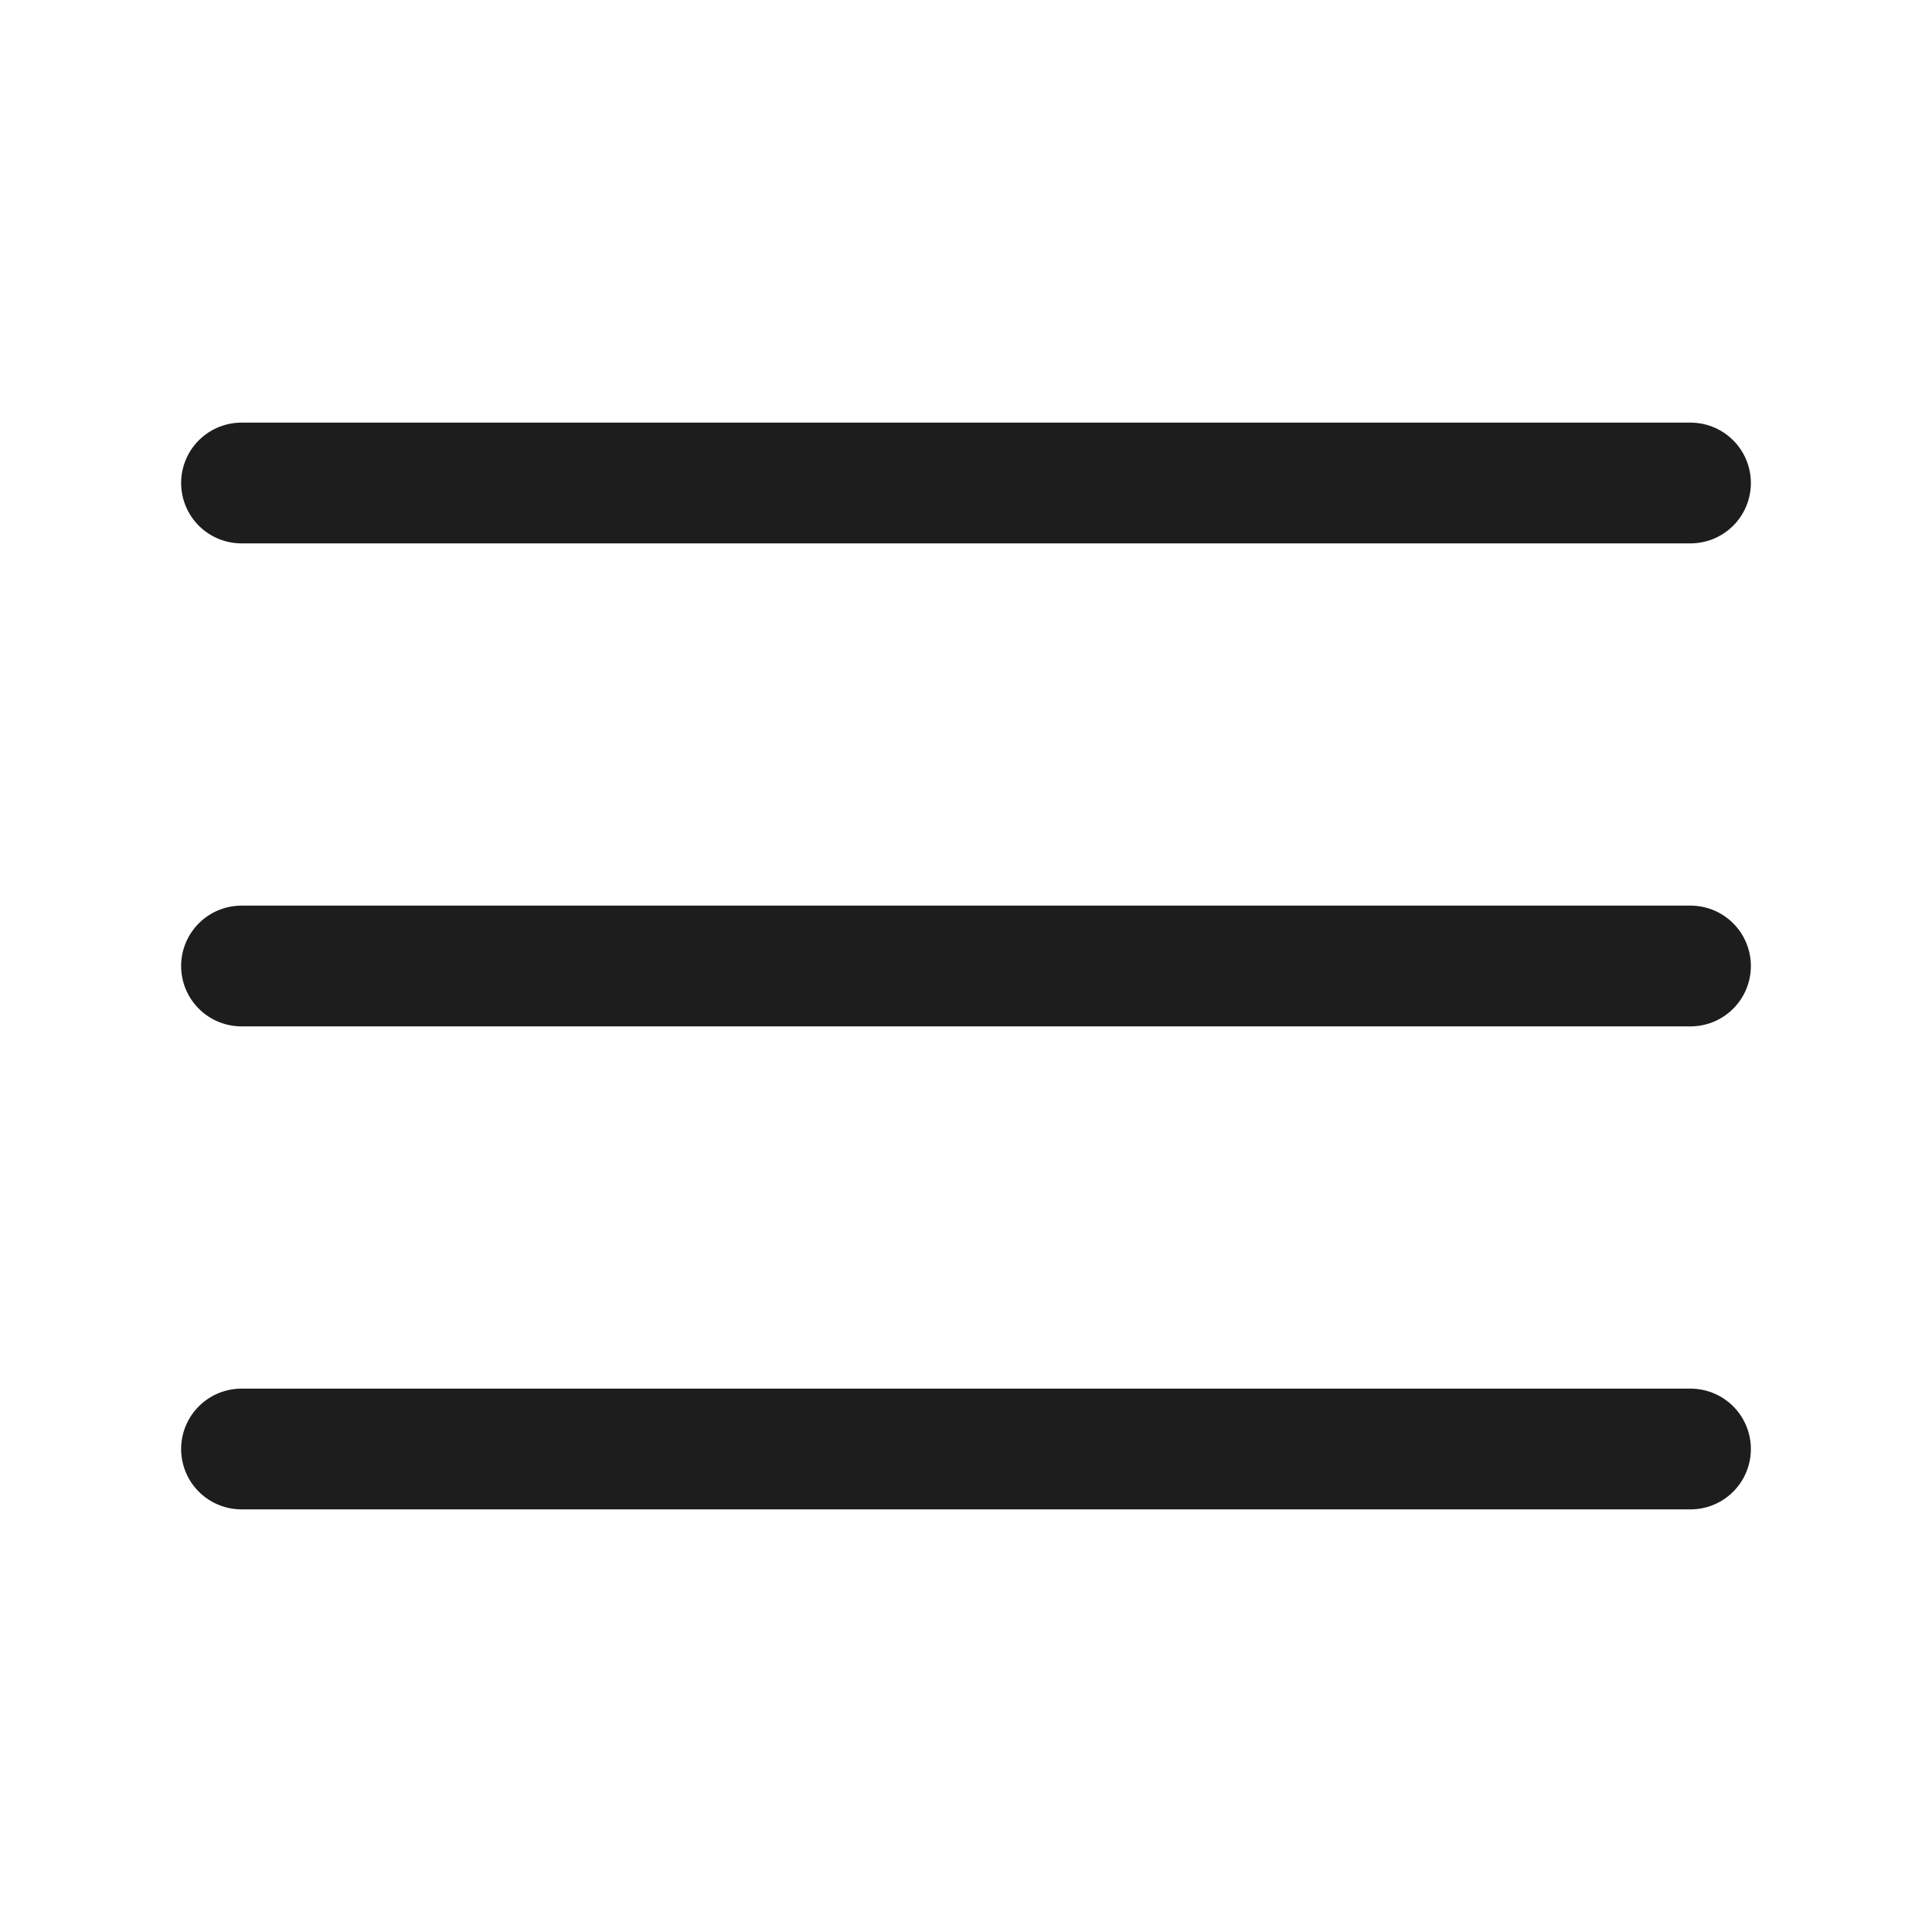
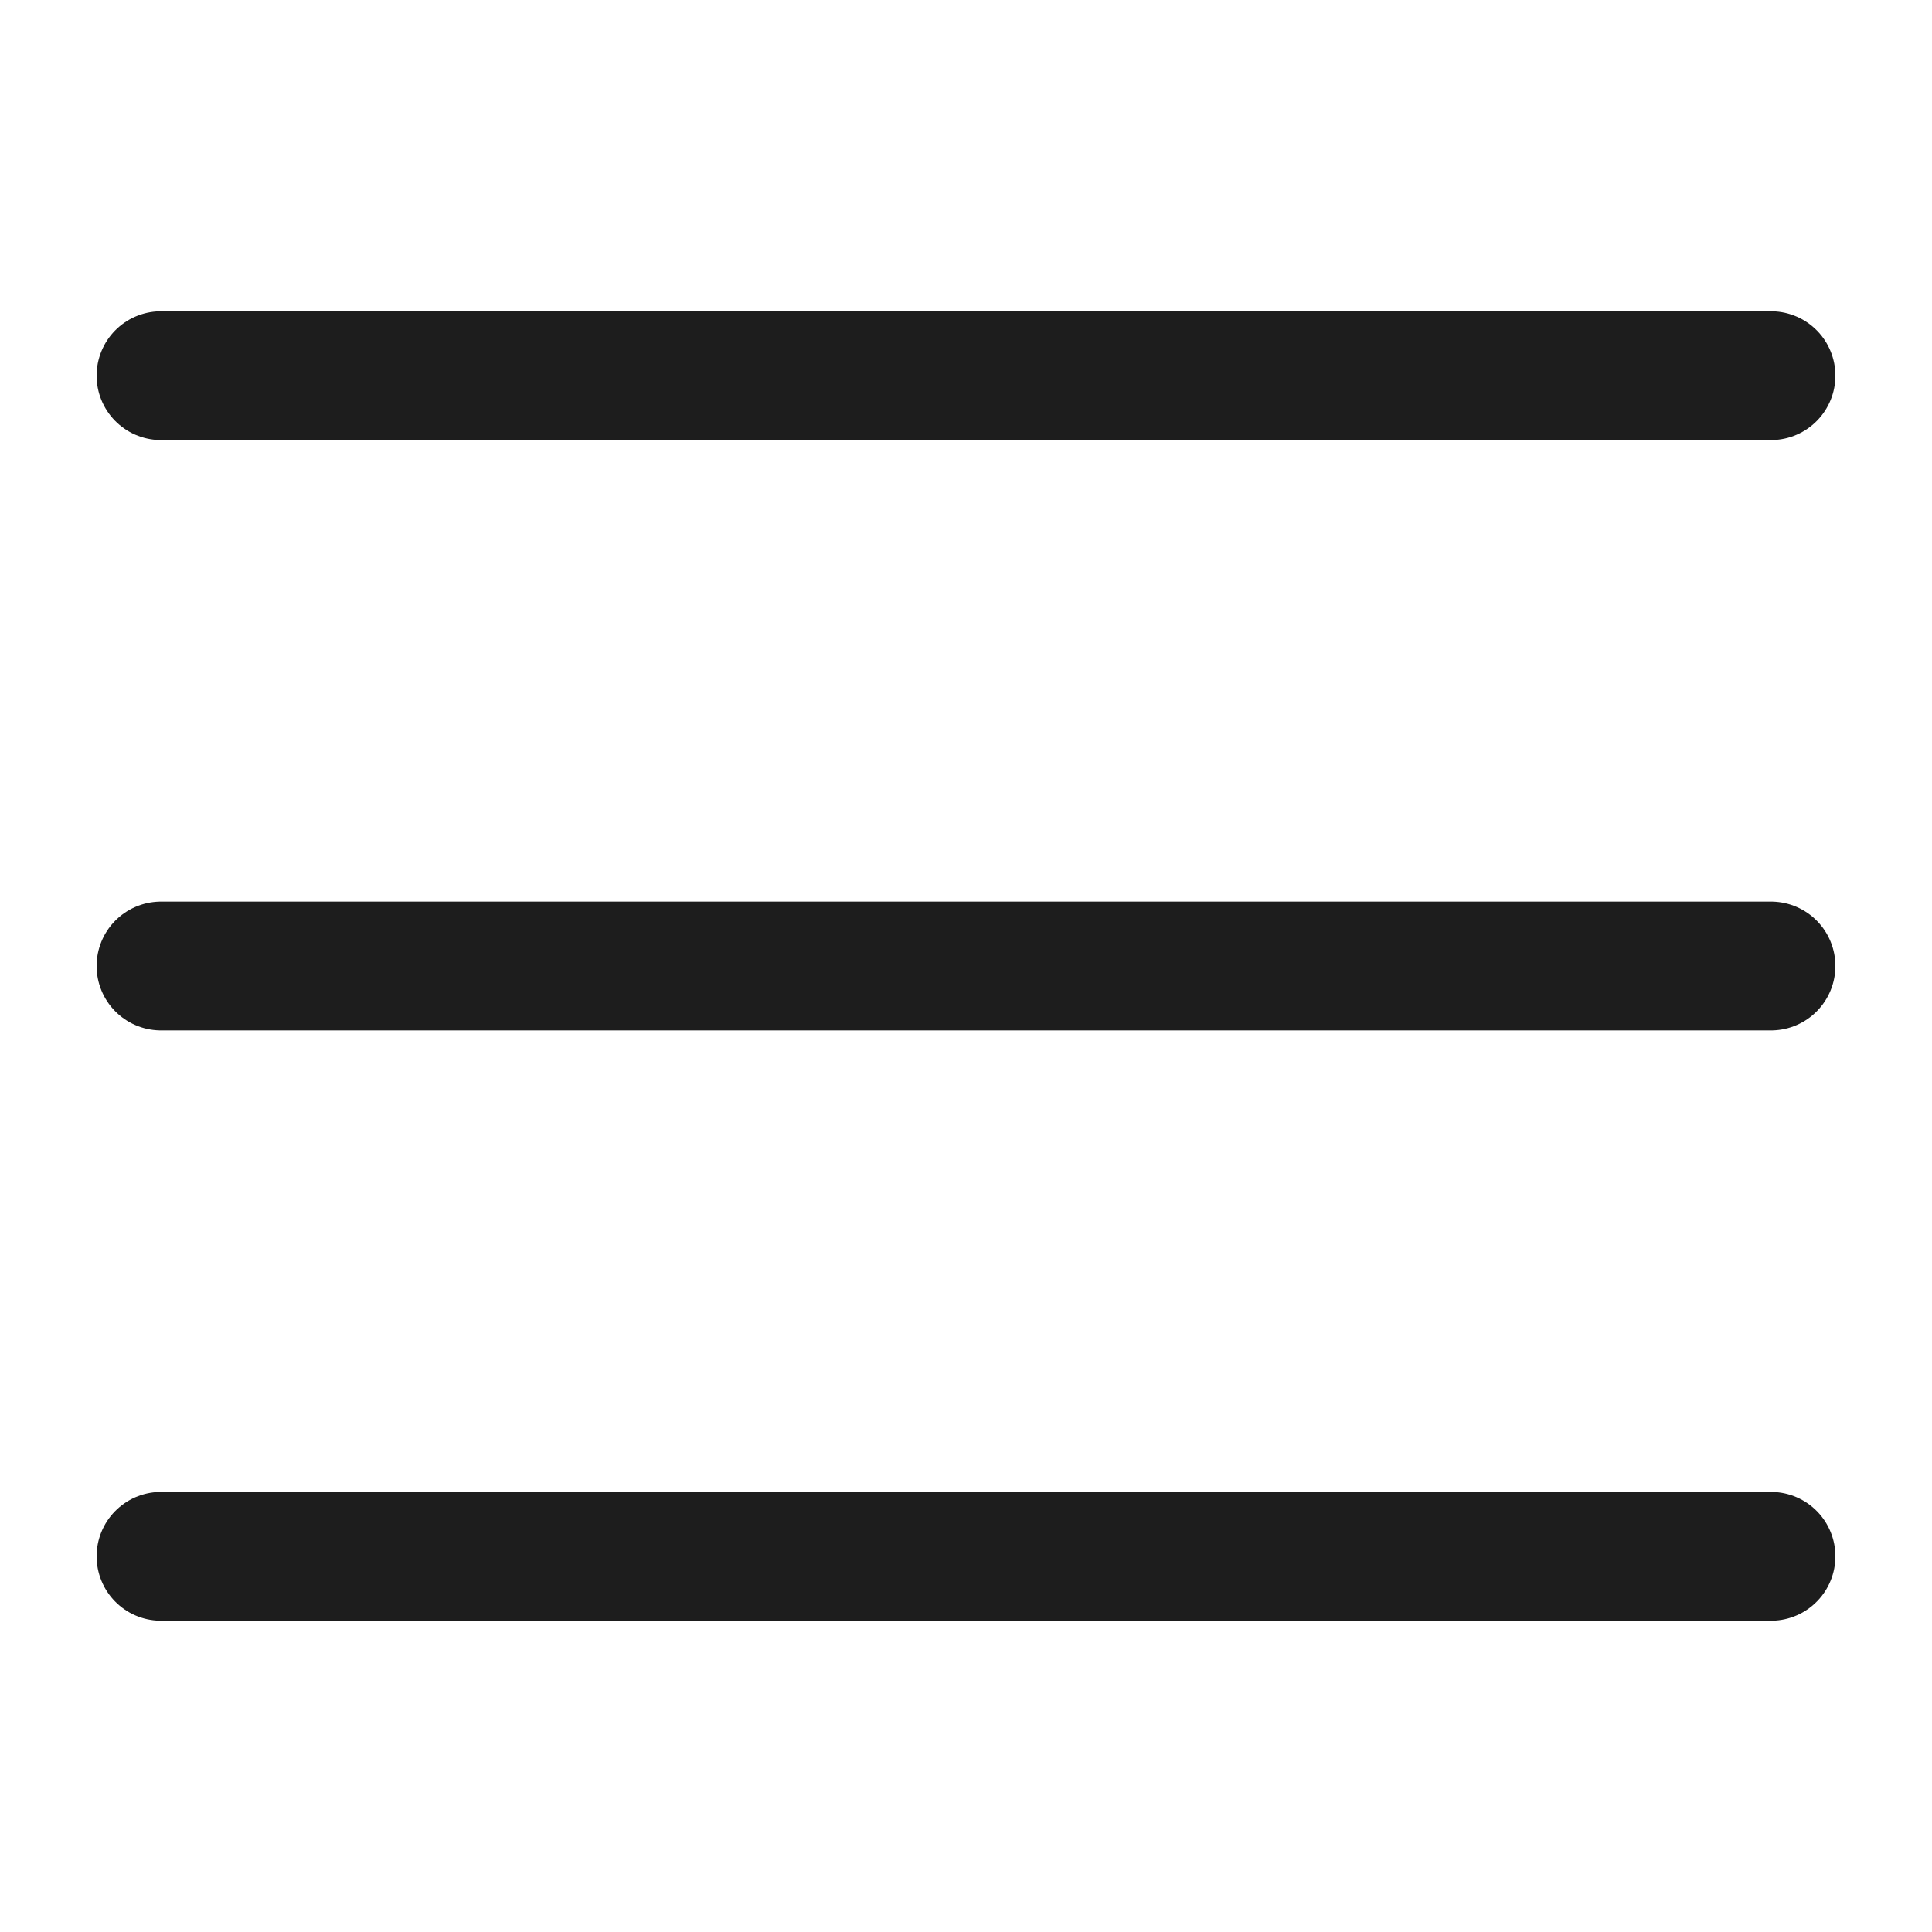
- <svg xmlns="http://www.w3.org/2000/svg" width="24" height="24" viewBox="0 0 24 24" fill="none">
-   <path d="M3 6h18M3 12h18M3 18h18" stroke="#1d1d1d" stroke-width="1.5" stroke-linecap="round" />
+ <svg xmlns="http://www.w3.org/2000/svg" width="36" height="36" viewBox="0 0 36 36" fill="none">
+   <path d="M3 7h30M3 18h30M3 29h30" stroke="#1d1d1d" stroke-width="2.4" stroke-linecap="round" />
</svg>
